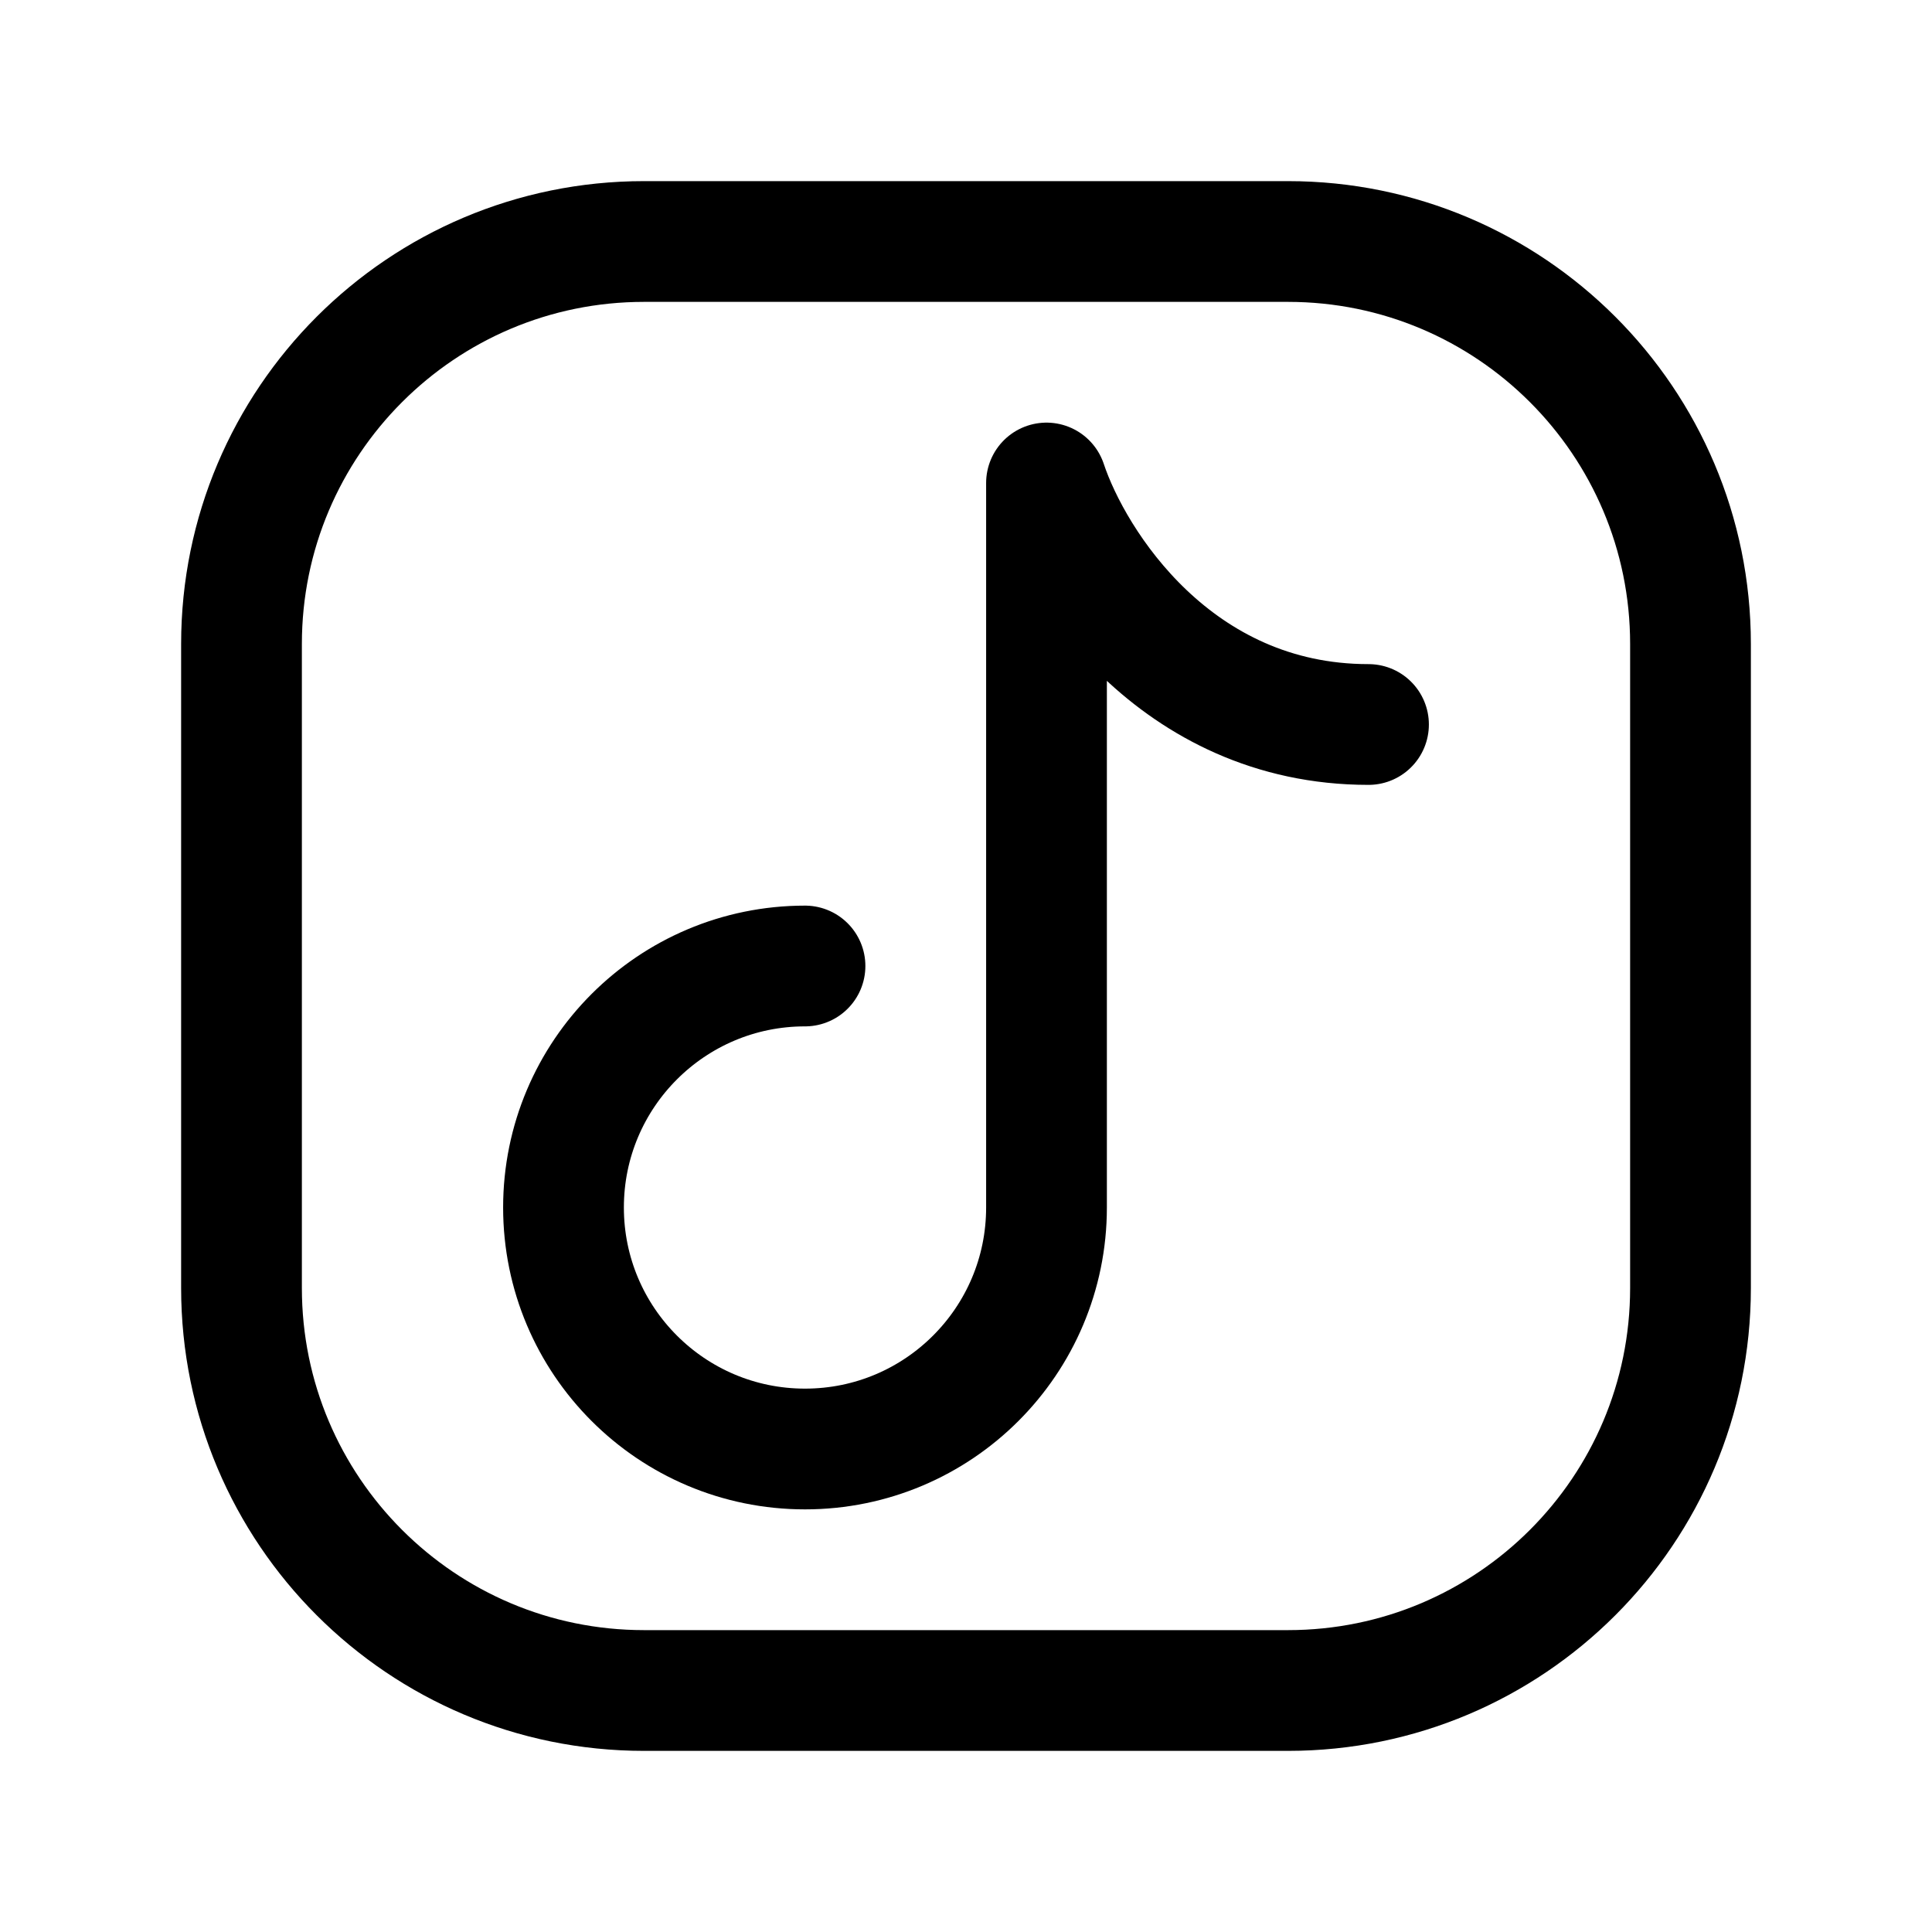
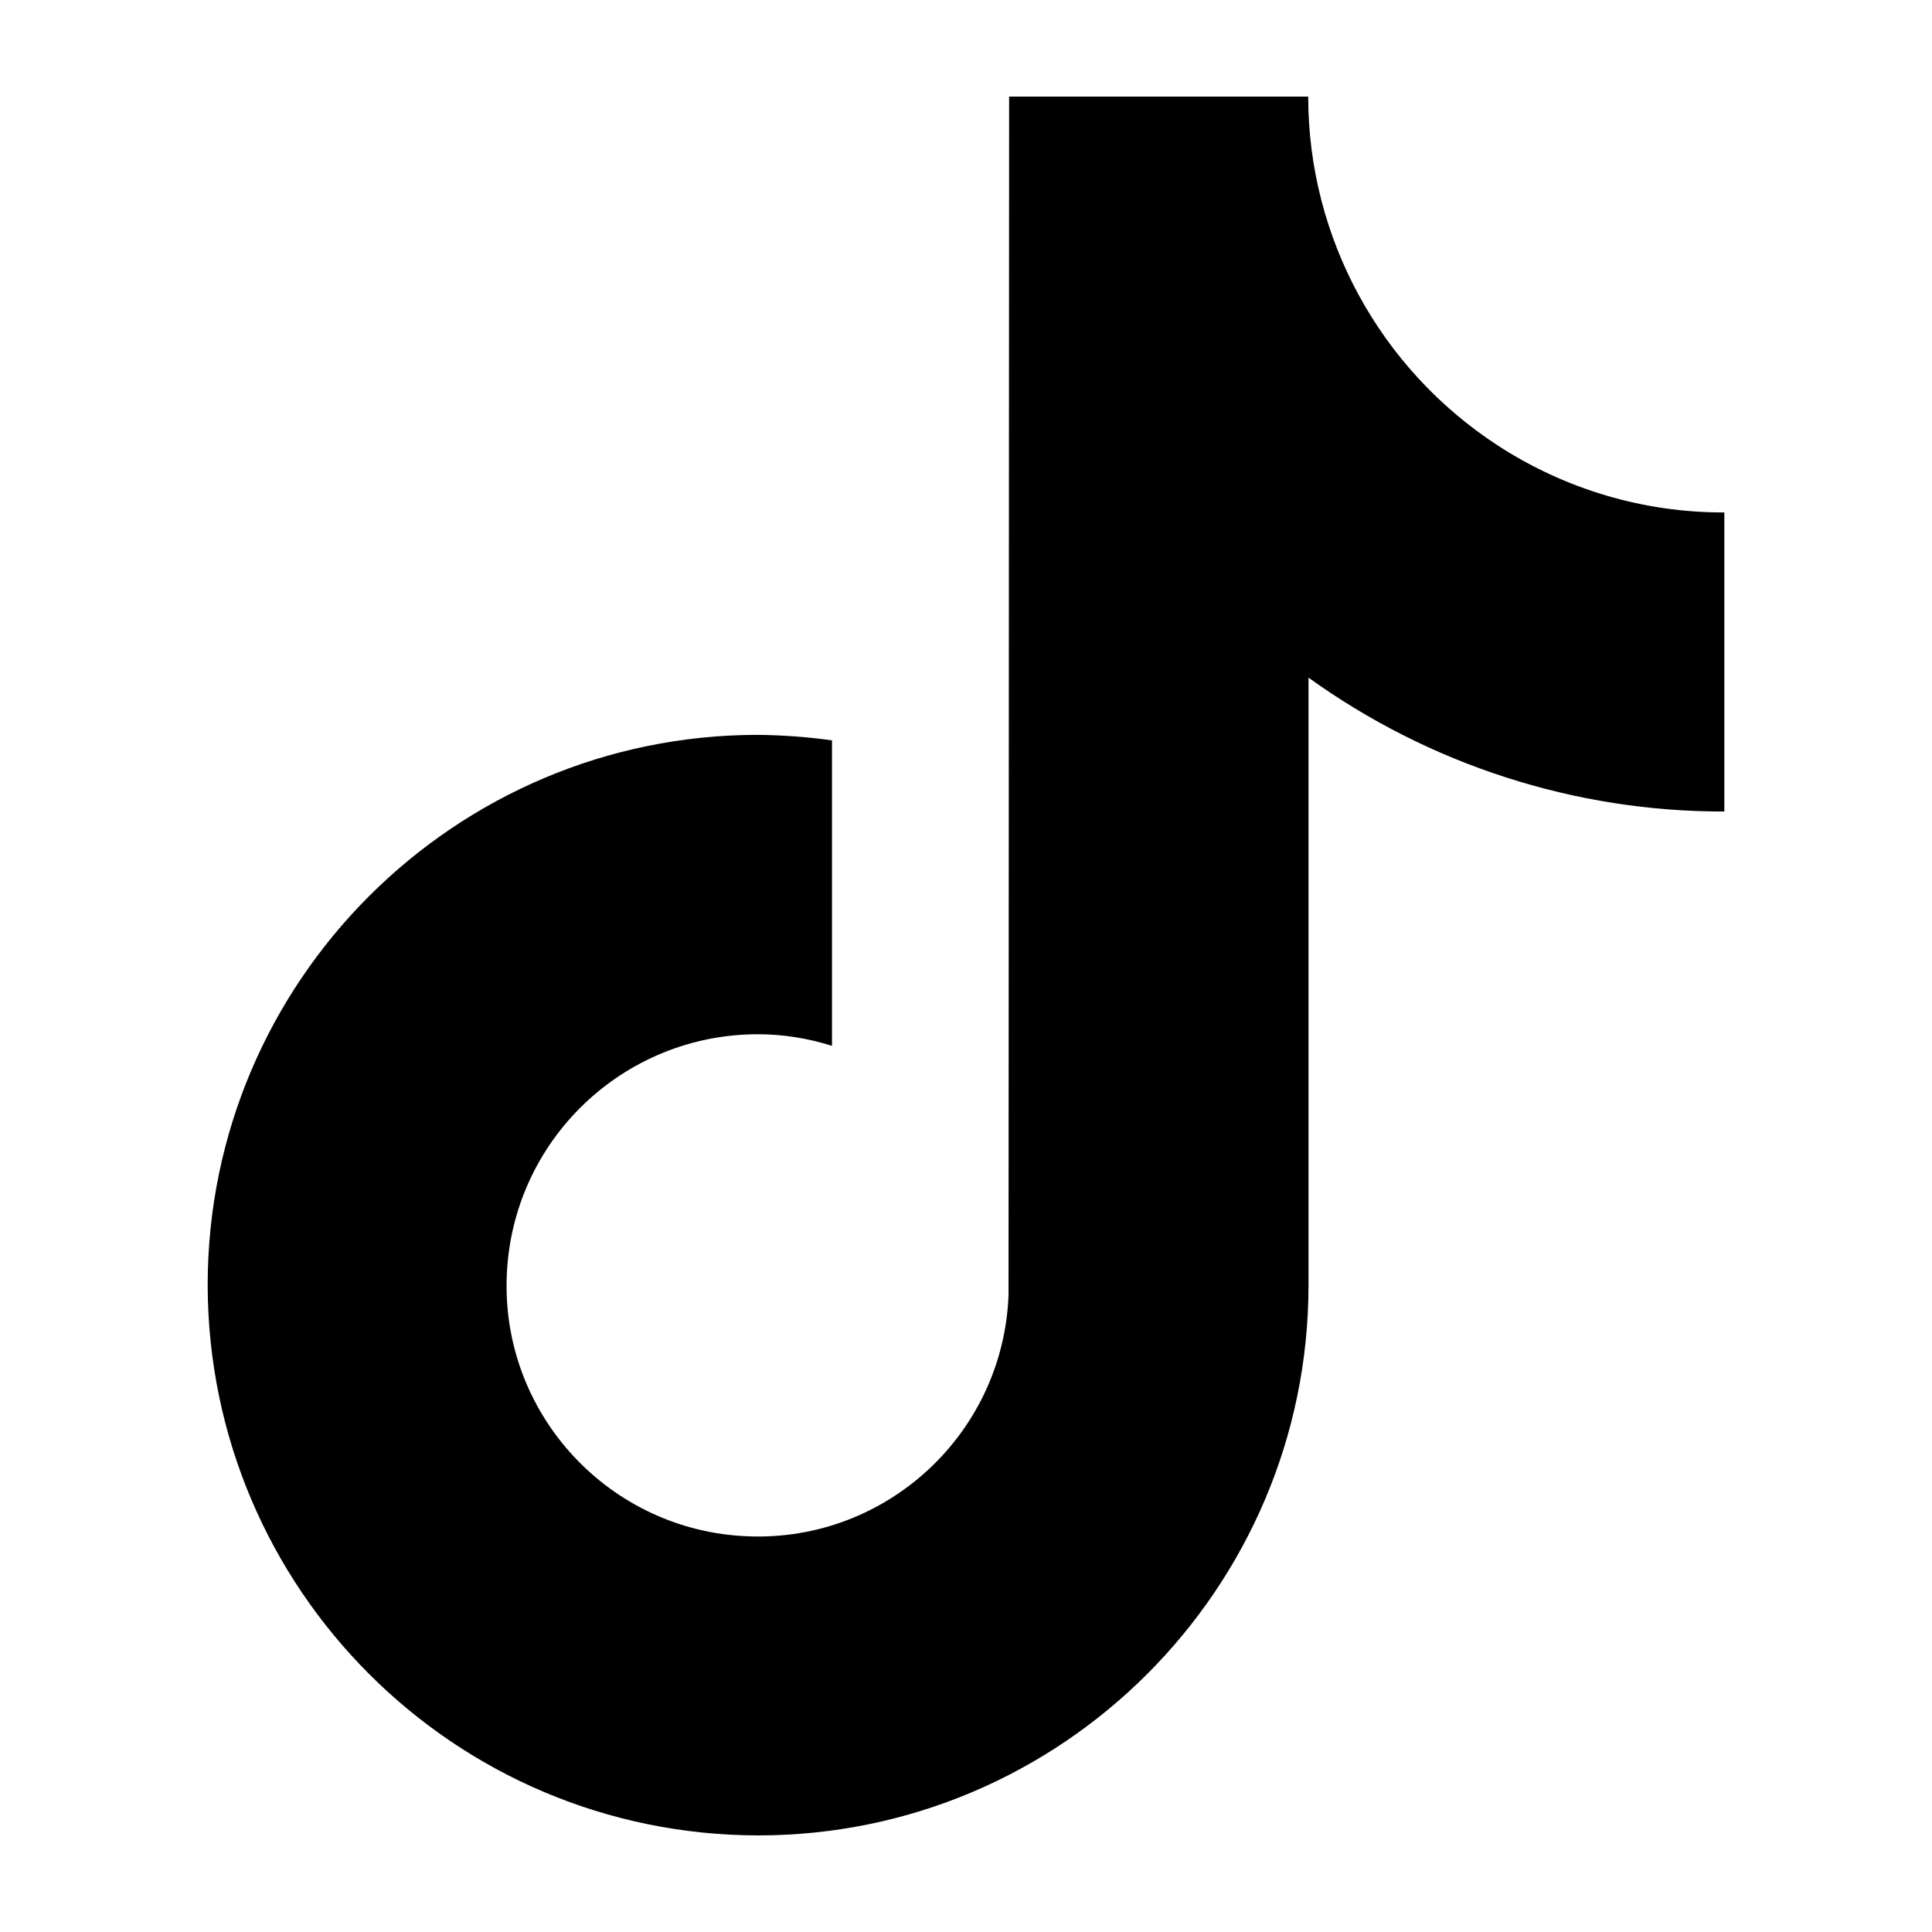
- <svg xmlns="http://www.w3.org/2000/svg" width="24" height="24" stroke-width="1.5" viewBox="0 0 24 24" fill="none">
-   <path d="M21 8V16C21 18.761 18.761 21 16 21H8C5.239 21 3 18.761 3 16V8C3 5.239 5.239 3 8 3H16C18.761 3 21 5.239 21 8Z" stroke="currentColor" stroke-linecap="round" stroke-linejoin="round" />
-   <path d="M10 12C8.343 12 7 13.343 7 15C7 16.657 8.343 18 10 18C11.657 18 13 16.657 13 15V6C13.333 7 14.6 9 17 9" stroke="currentColor" stroke-linecap="round" stroke-linejoin="round" />
+ <svg xmlns="http://www.w3.org/2000/svg" viewBox="0 0 1000 1000">
+   <path fill="currentColor" d="M 775.125,230.511 C 714.103,190.681 677.129,122.896 677.129,50 H 522.32 l -0.301,620.291 c -2.705,71.693 -63.126,127.756 -134.82,124.9 -71.693,-2.705 -127.756,-63.126 -124.9,-134.82 2.705,-69.89 60.12,-125.05 130.01,-125.05 13.076,0 26.002,2.104 38.327,6.012 V 383.216 c -12.776,-1.804 -25.551,-2.705 -38.327,-2.856 C 235.246,380.361 107.49,508.116 107.49,665.18 107.791,822.395 235.095,949.85 392.46,950 549.524,950 677.28,822.244 677.28,665.18 V 350.752 c 62.675,45.09 137.976,69.439 215.23,69.289 V 265.23 c -41.784,0.15 -82.515,-12.024 -117.385,-34.719 z" />
</svg>
